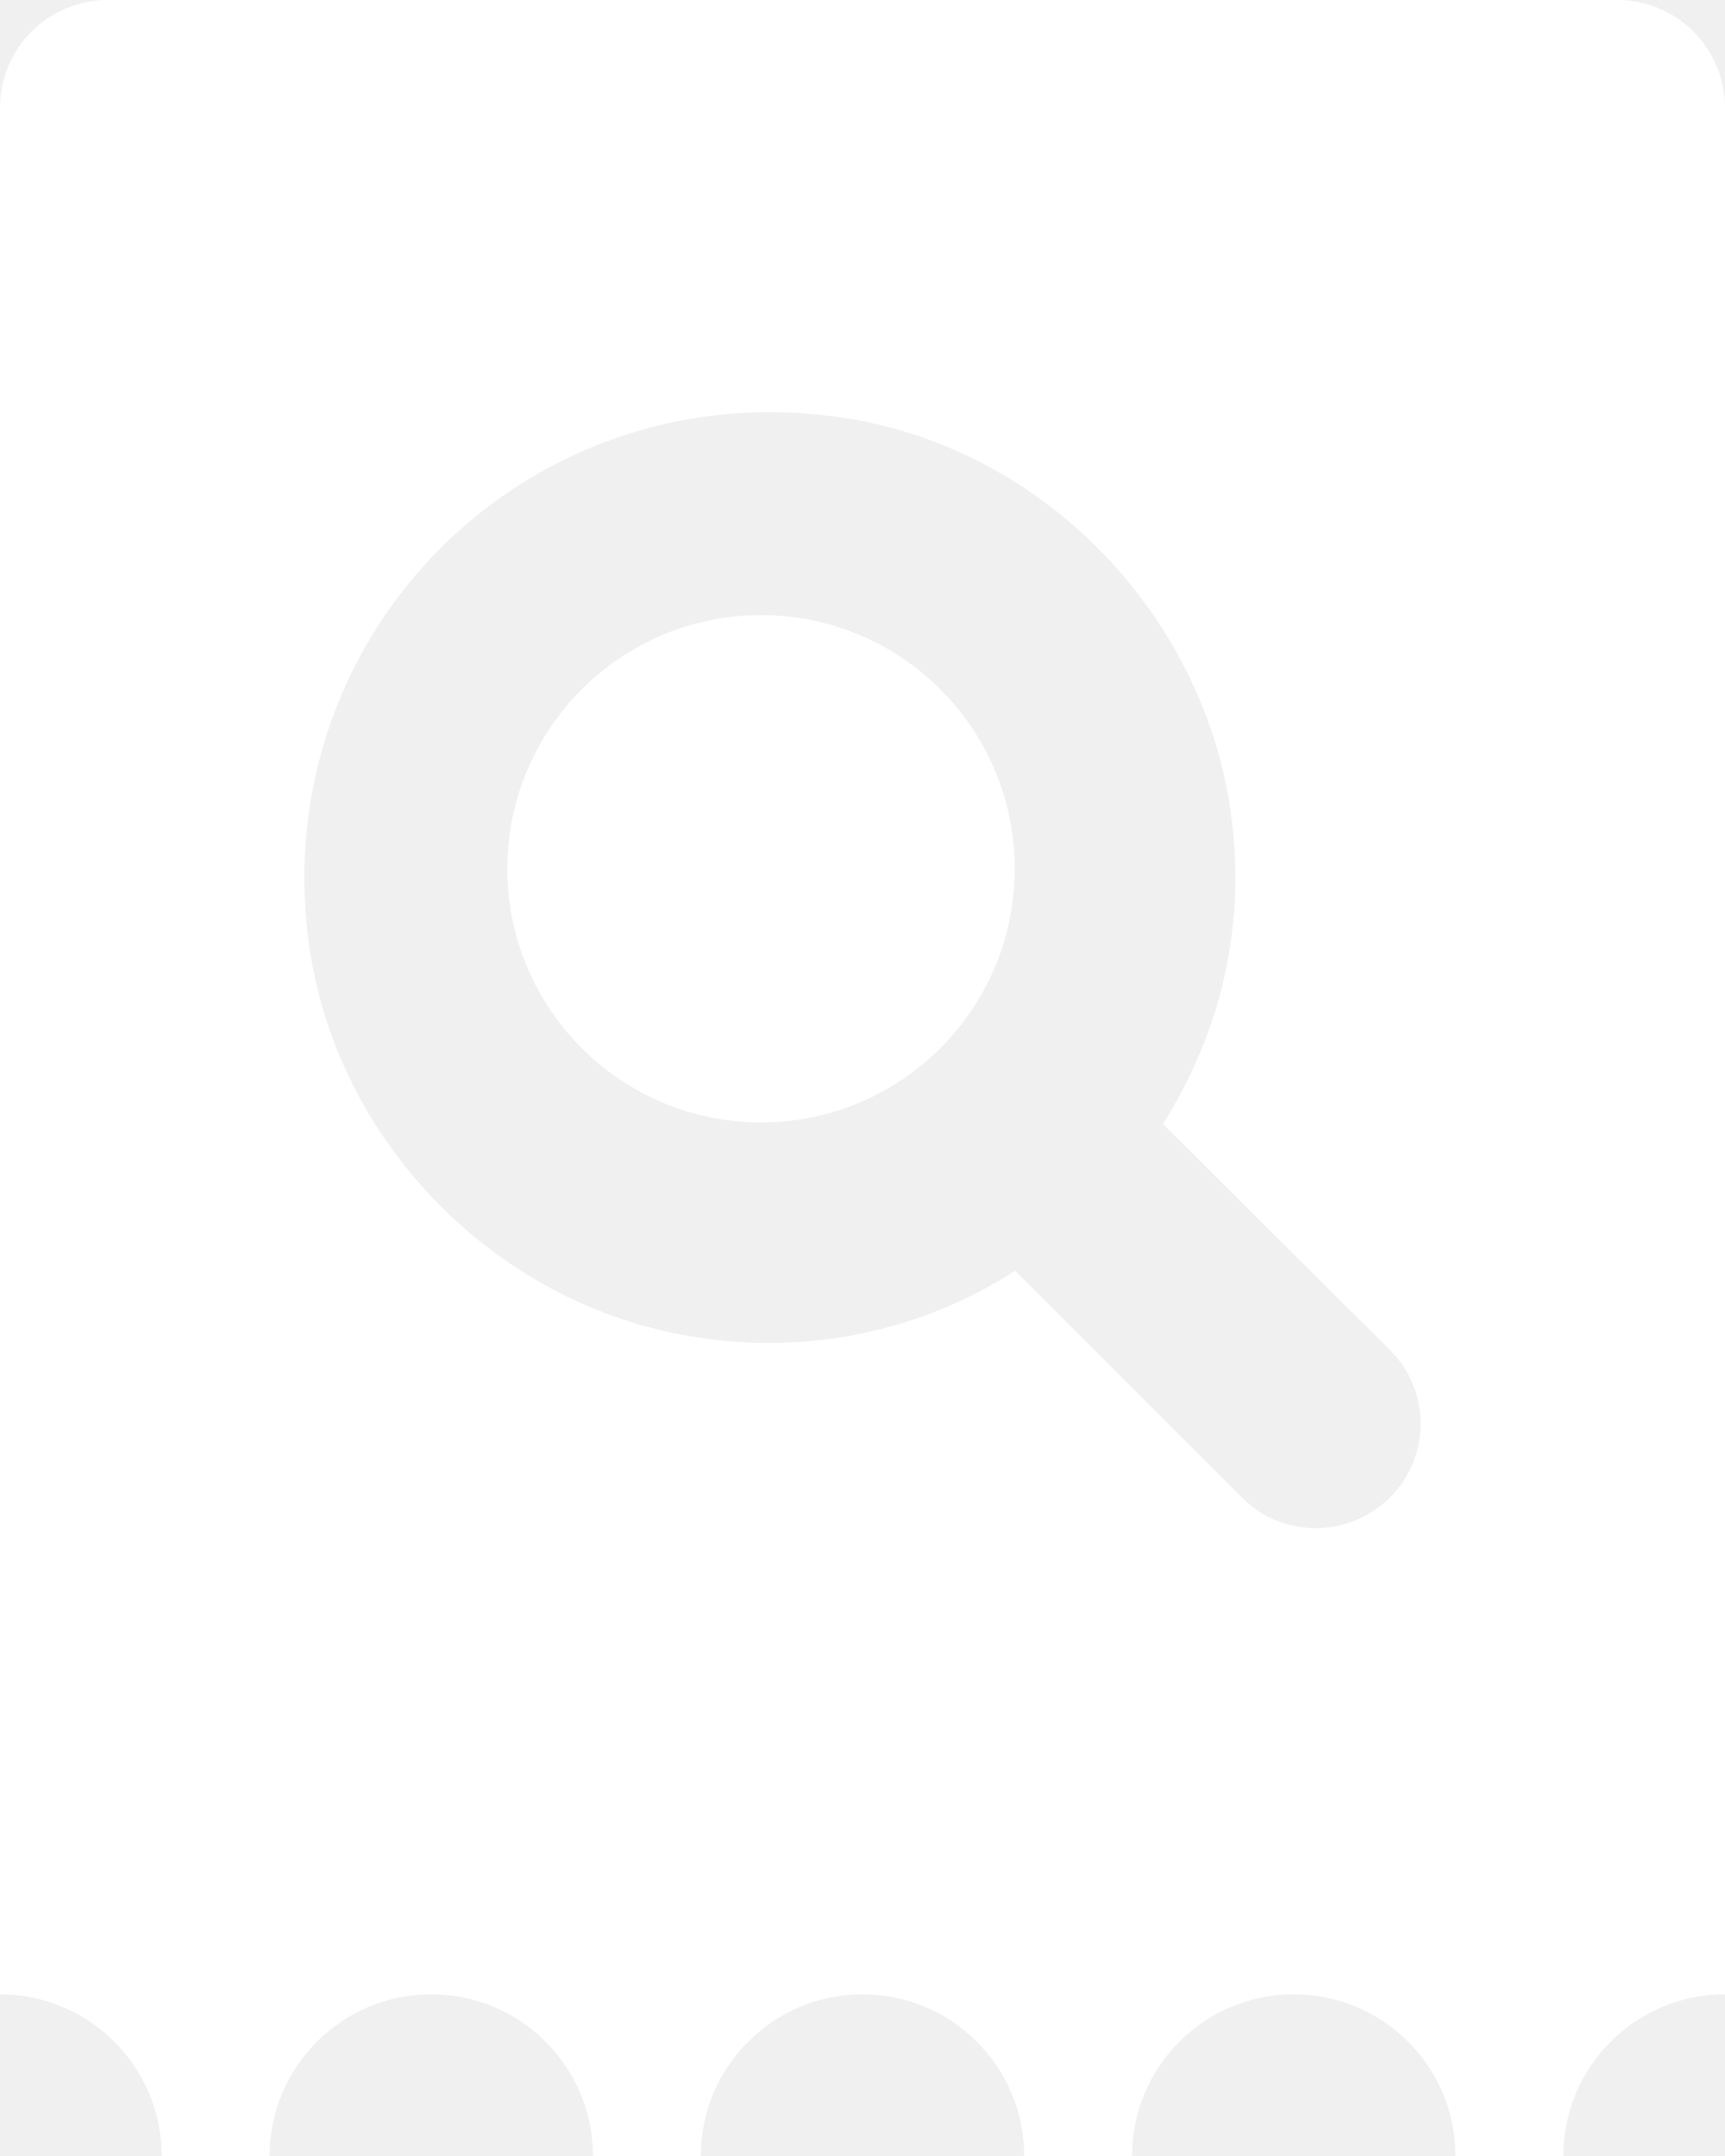
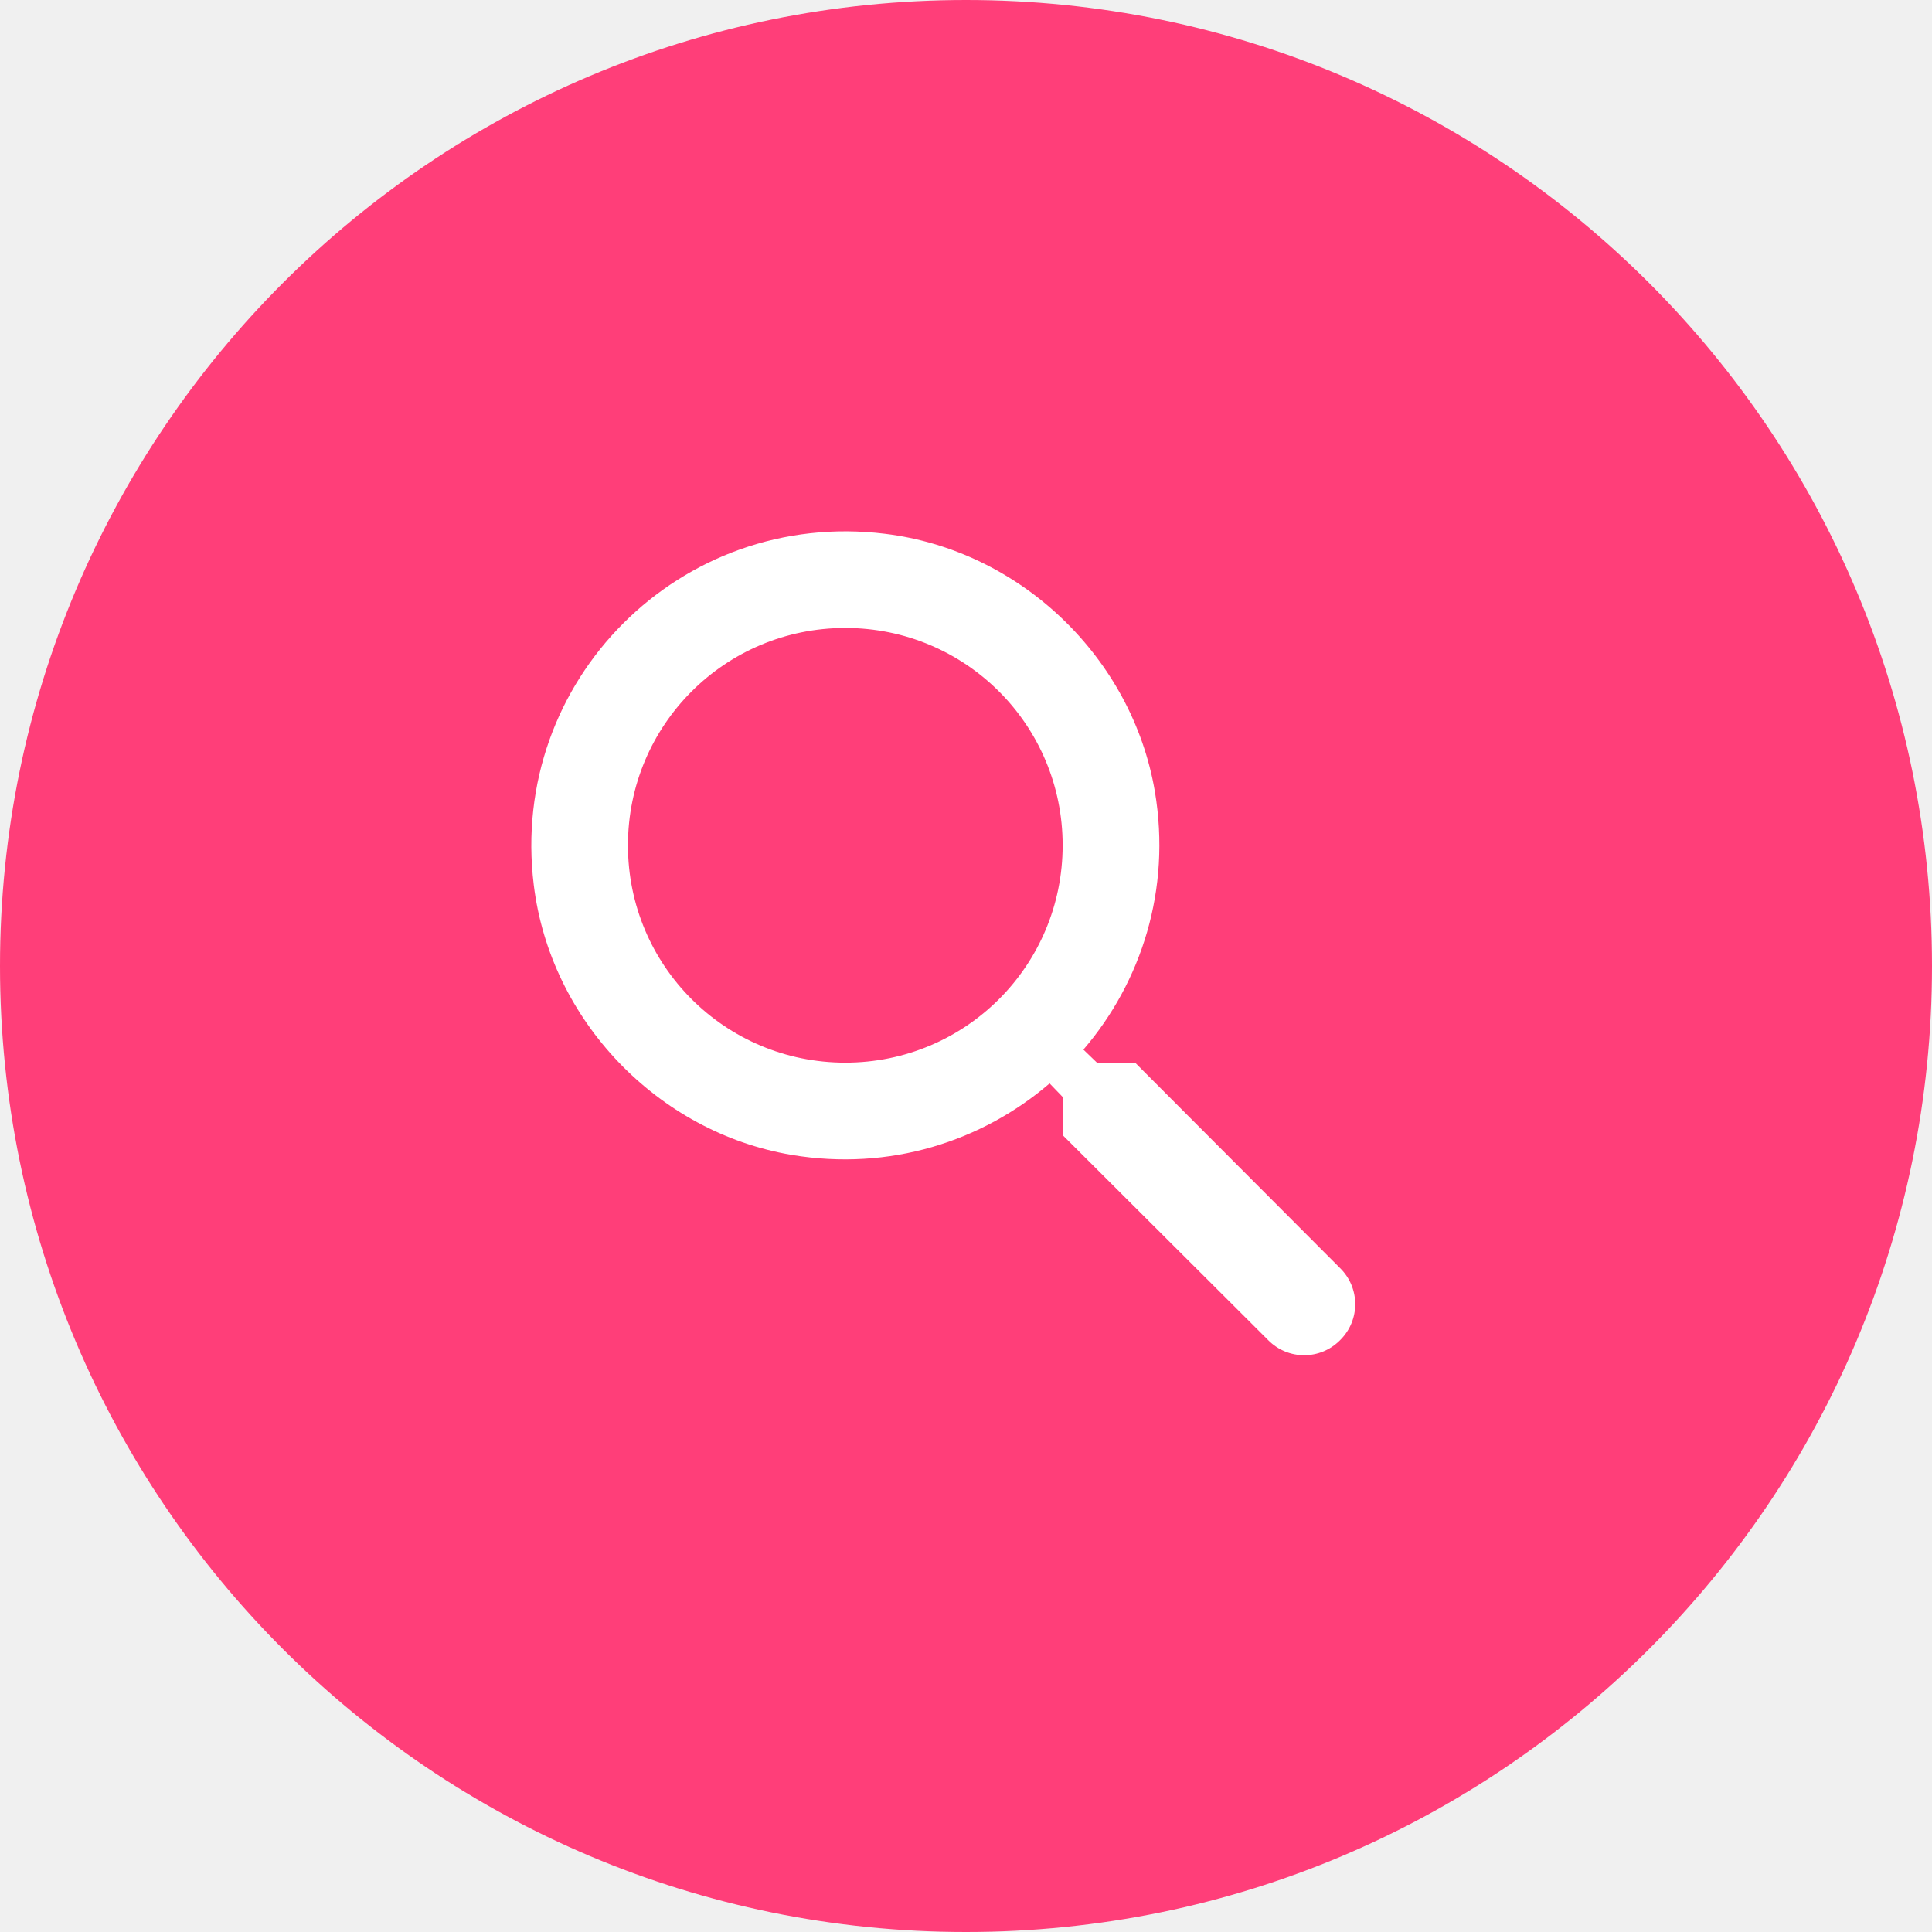
- <svg xmlns="http://www.w3.org/2000/svg" width="16" height="20" viewBox="0 0 16 20" fill="none">
-   <path fill-rule="evenodd" clip-rule="evenodd" d="M0 1C0 0.448 0.448 0 1 0H15C15.552 0 16 0.448 16 1V18.5C15.172 18.5 14.5 19.172 14.5 20H13.5C13.5 19.172 12.828 18.5 12 18.5C11.172 18.5 10.5 19.172 10.5 20H9.5C9.5 19.172 8.828 18.5 8 18.5C7.172 18.5 6.5 19.172 6.5 20H5.5C5.5 19.172 4.828 18.5 4 18.5C3.172 18.5 2.5 19.172 2.5 20H1.5C1.5 19.172 0.828 18.5 0 18.5V1ZM9.416 11.788C8.554 12.344 7.47 12.594 6.33 12.383C4.527 12.047 3.09 10.533 2.859 8.711C2.495 5.826 4.949 3.42 7.854 3.88C9.656 4.168 11.103 5.644 11.401 7.436C11.583 8.548 11.324 9.574 10.787 10.427L12.896 12.527C13.27 12.9 13.27 13.514 12.896 13.888C12.513 14.271 11.899 14.271 11.525 13.897L9.416 11.788ZM4.706 8.059C4.706 6.76 5.76 5.706 7.059 5.706C8.358 5.706 9.412 6.76 9.412 8.059C9.412 9.358 8.358 10.412 7.059 10.412C5.76 10.412 4.706 9.358 4.706 8.059Z" fill="white" />
+ <svg xmlns="http://www.w3.org/2000/svg" width="40" height="40" viewBox="0 0 40 40" fill="none">
+   <rect width="40" height="40" rx="20" fill="#FF3E79" />
+   <path fill-rule="evenodd" clip-rule="evenodd" d="M23.501 22.001H22.711L22.431 21.731C23.631 20.331 24.251 18.421 23.911 16.391C23.441 13.611 21.121 11.391 18.321 11.051C14.091 10.531 10.531 14.091 11.051 18.321C11.391 21.121 13.611 23.441 16.391 23.911C18.421 24.251 20.331 23.631 21.731 22.431L22.001 22.711V23.501L26.261 27.751C26.671 28.161 27.331 28.161 27.741 27.751L27.751 27.741C28.161 27.331 28.161 26.671 27.751 26.261L23.501 22.001ZM17.501 22.001C15.011 22.001 13.001 19.991 13.001 17.501C13.001 15.011 15.011 13.001 17.501 13.001C19.991 13.001 22.001 15.011 22.001 17.501C22.001 19.991 19.991 22.001 17.501 22.001Z" fill="white" />
</svg>
